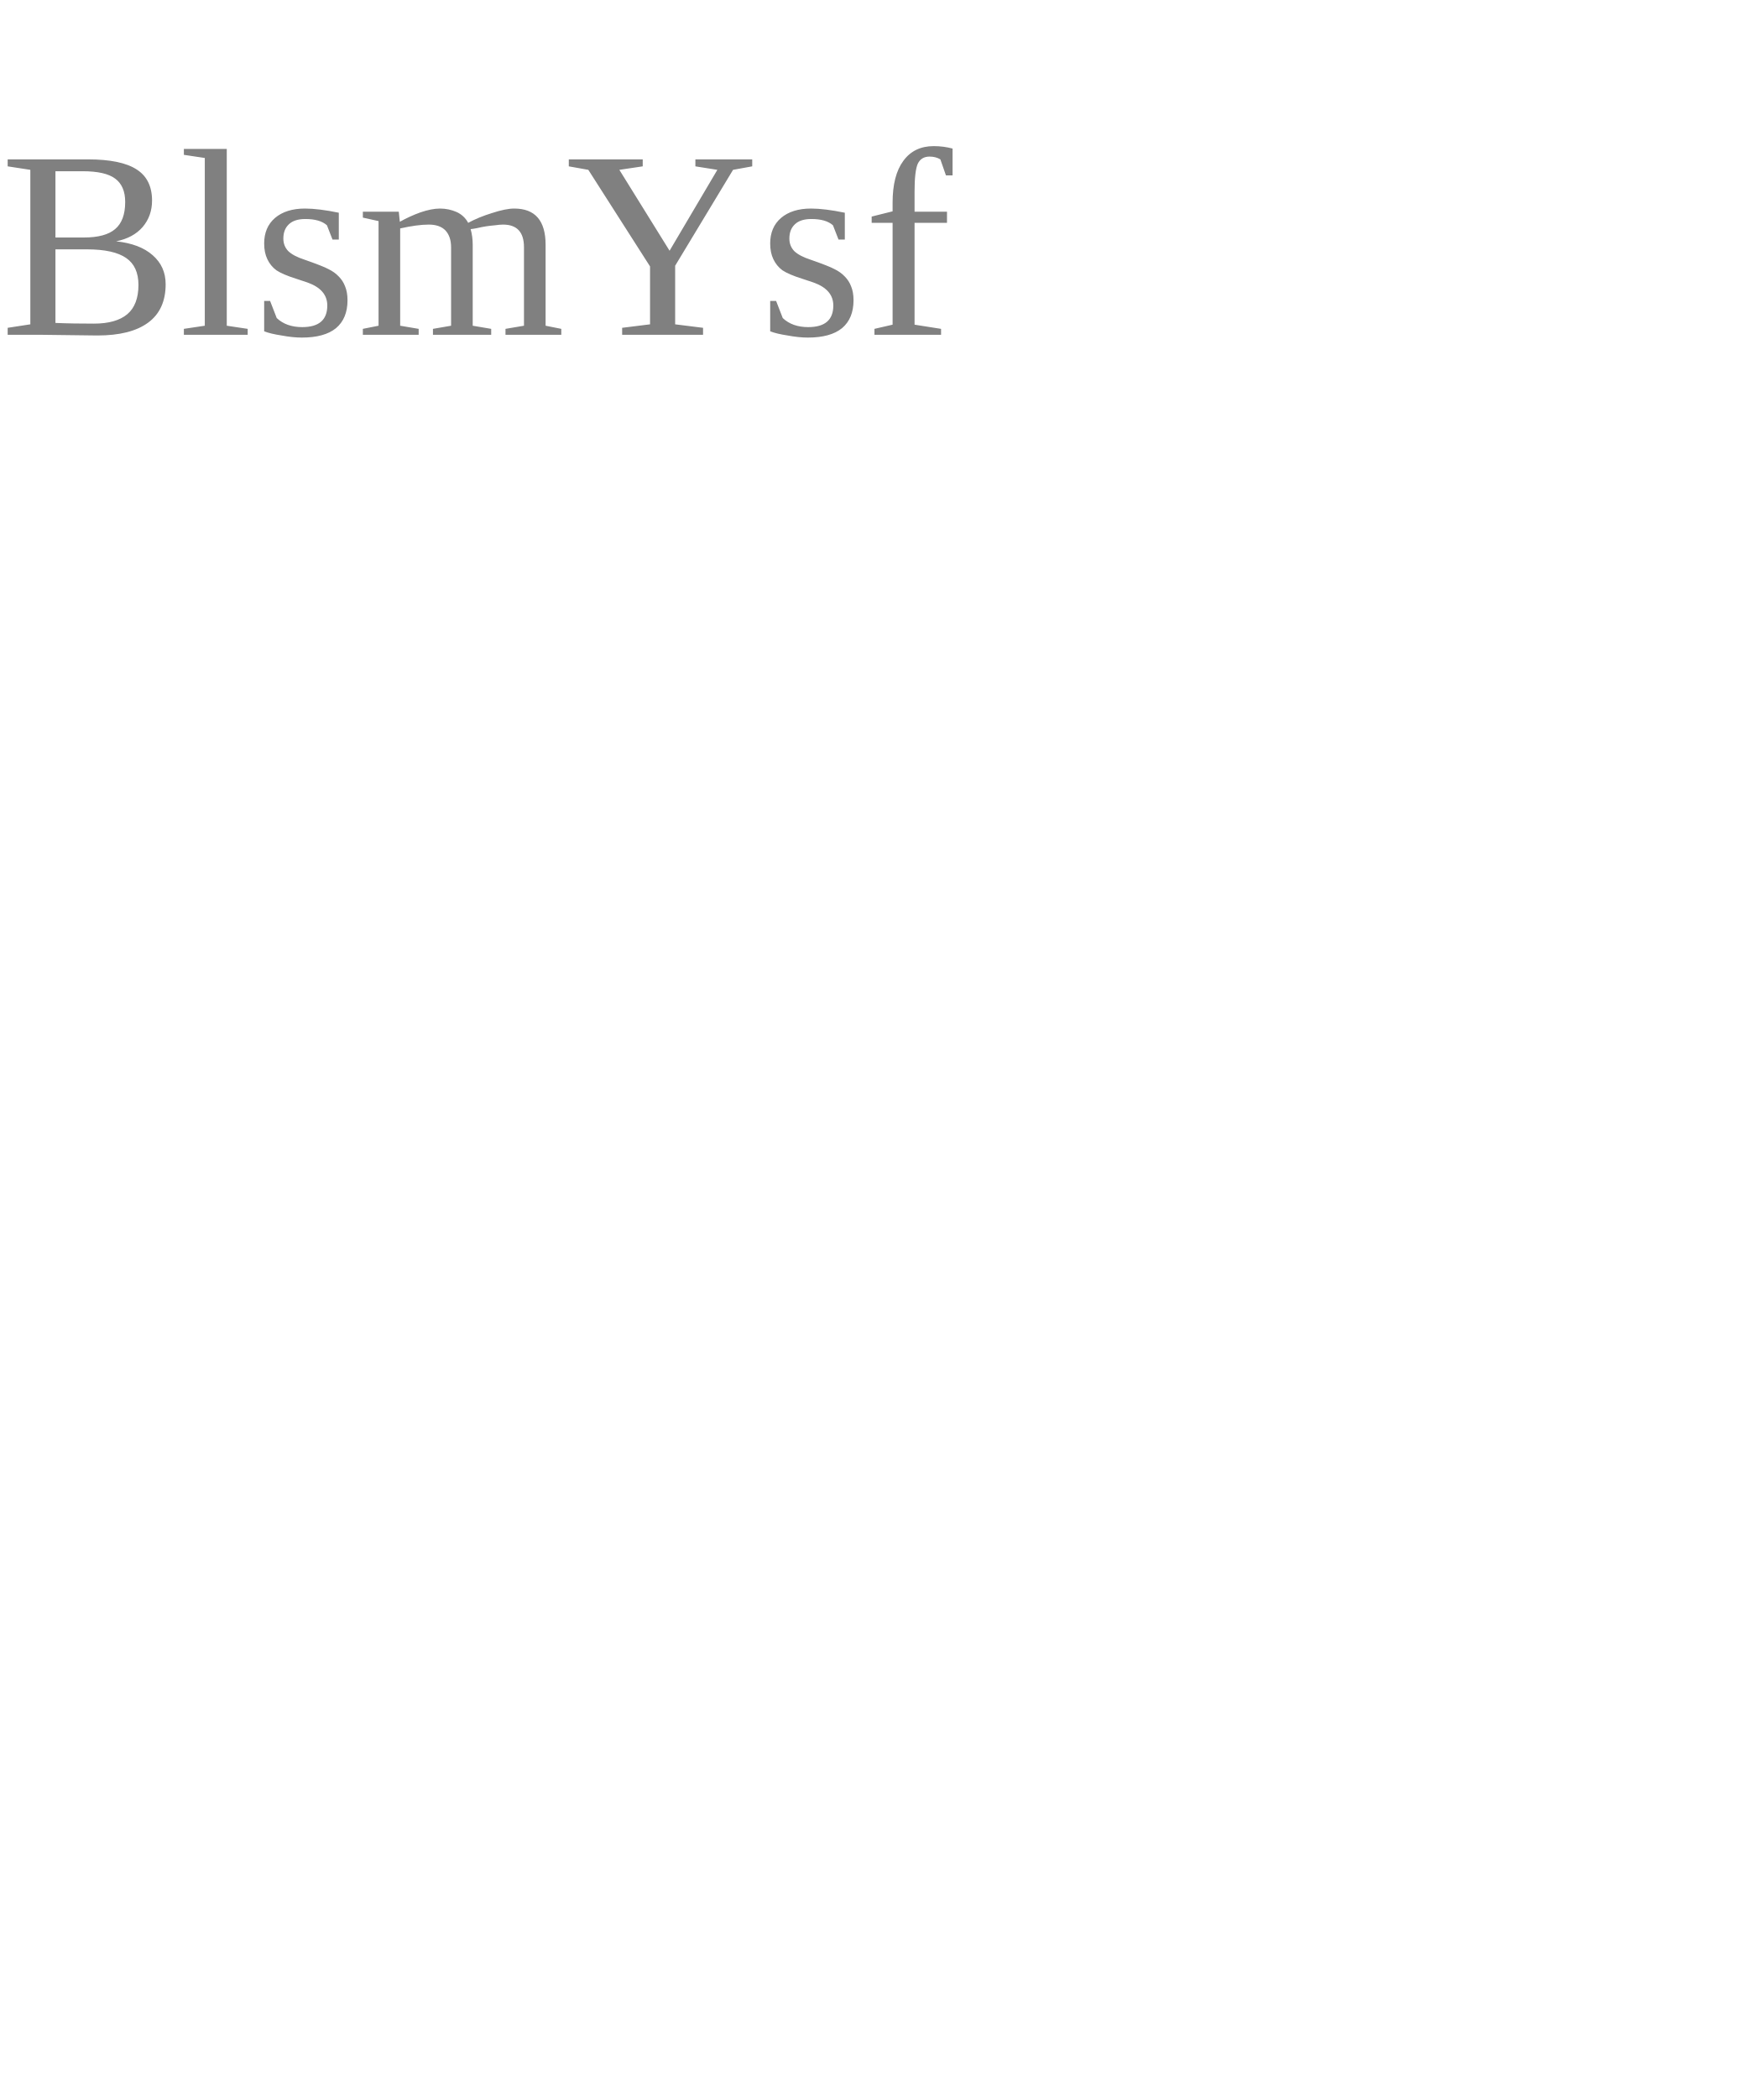
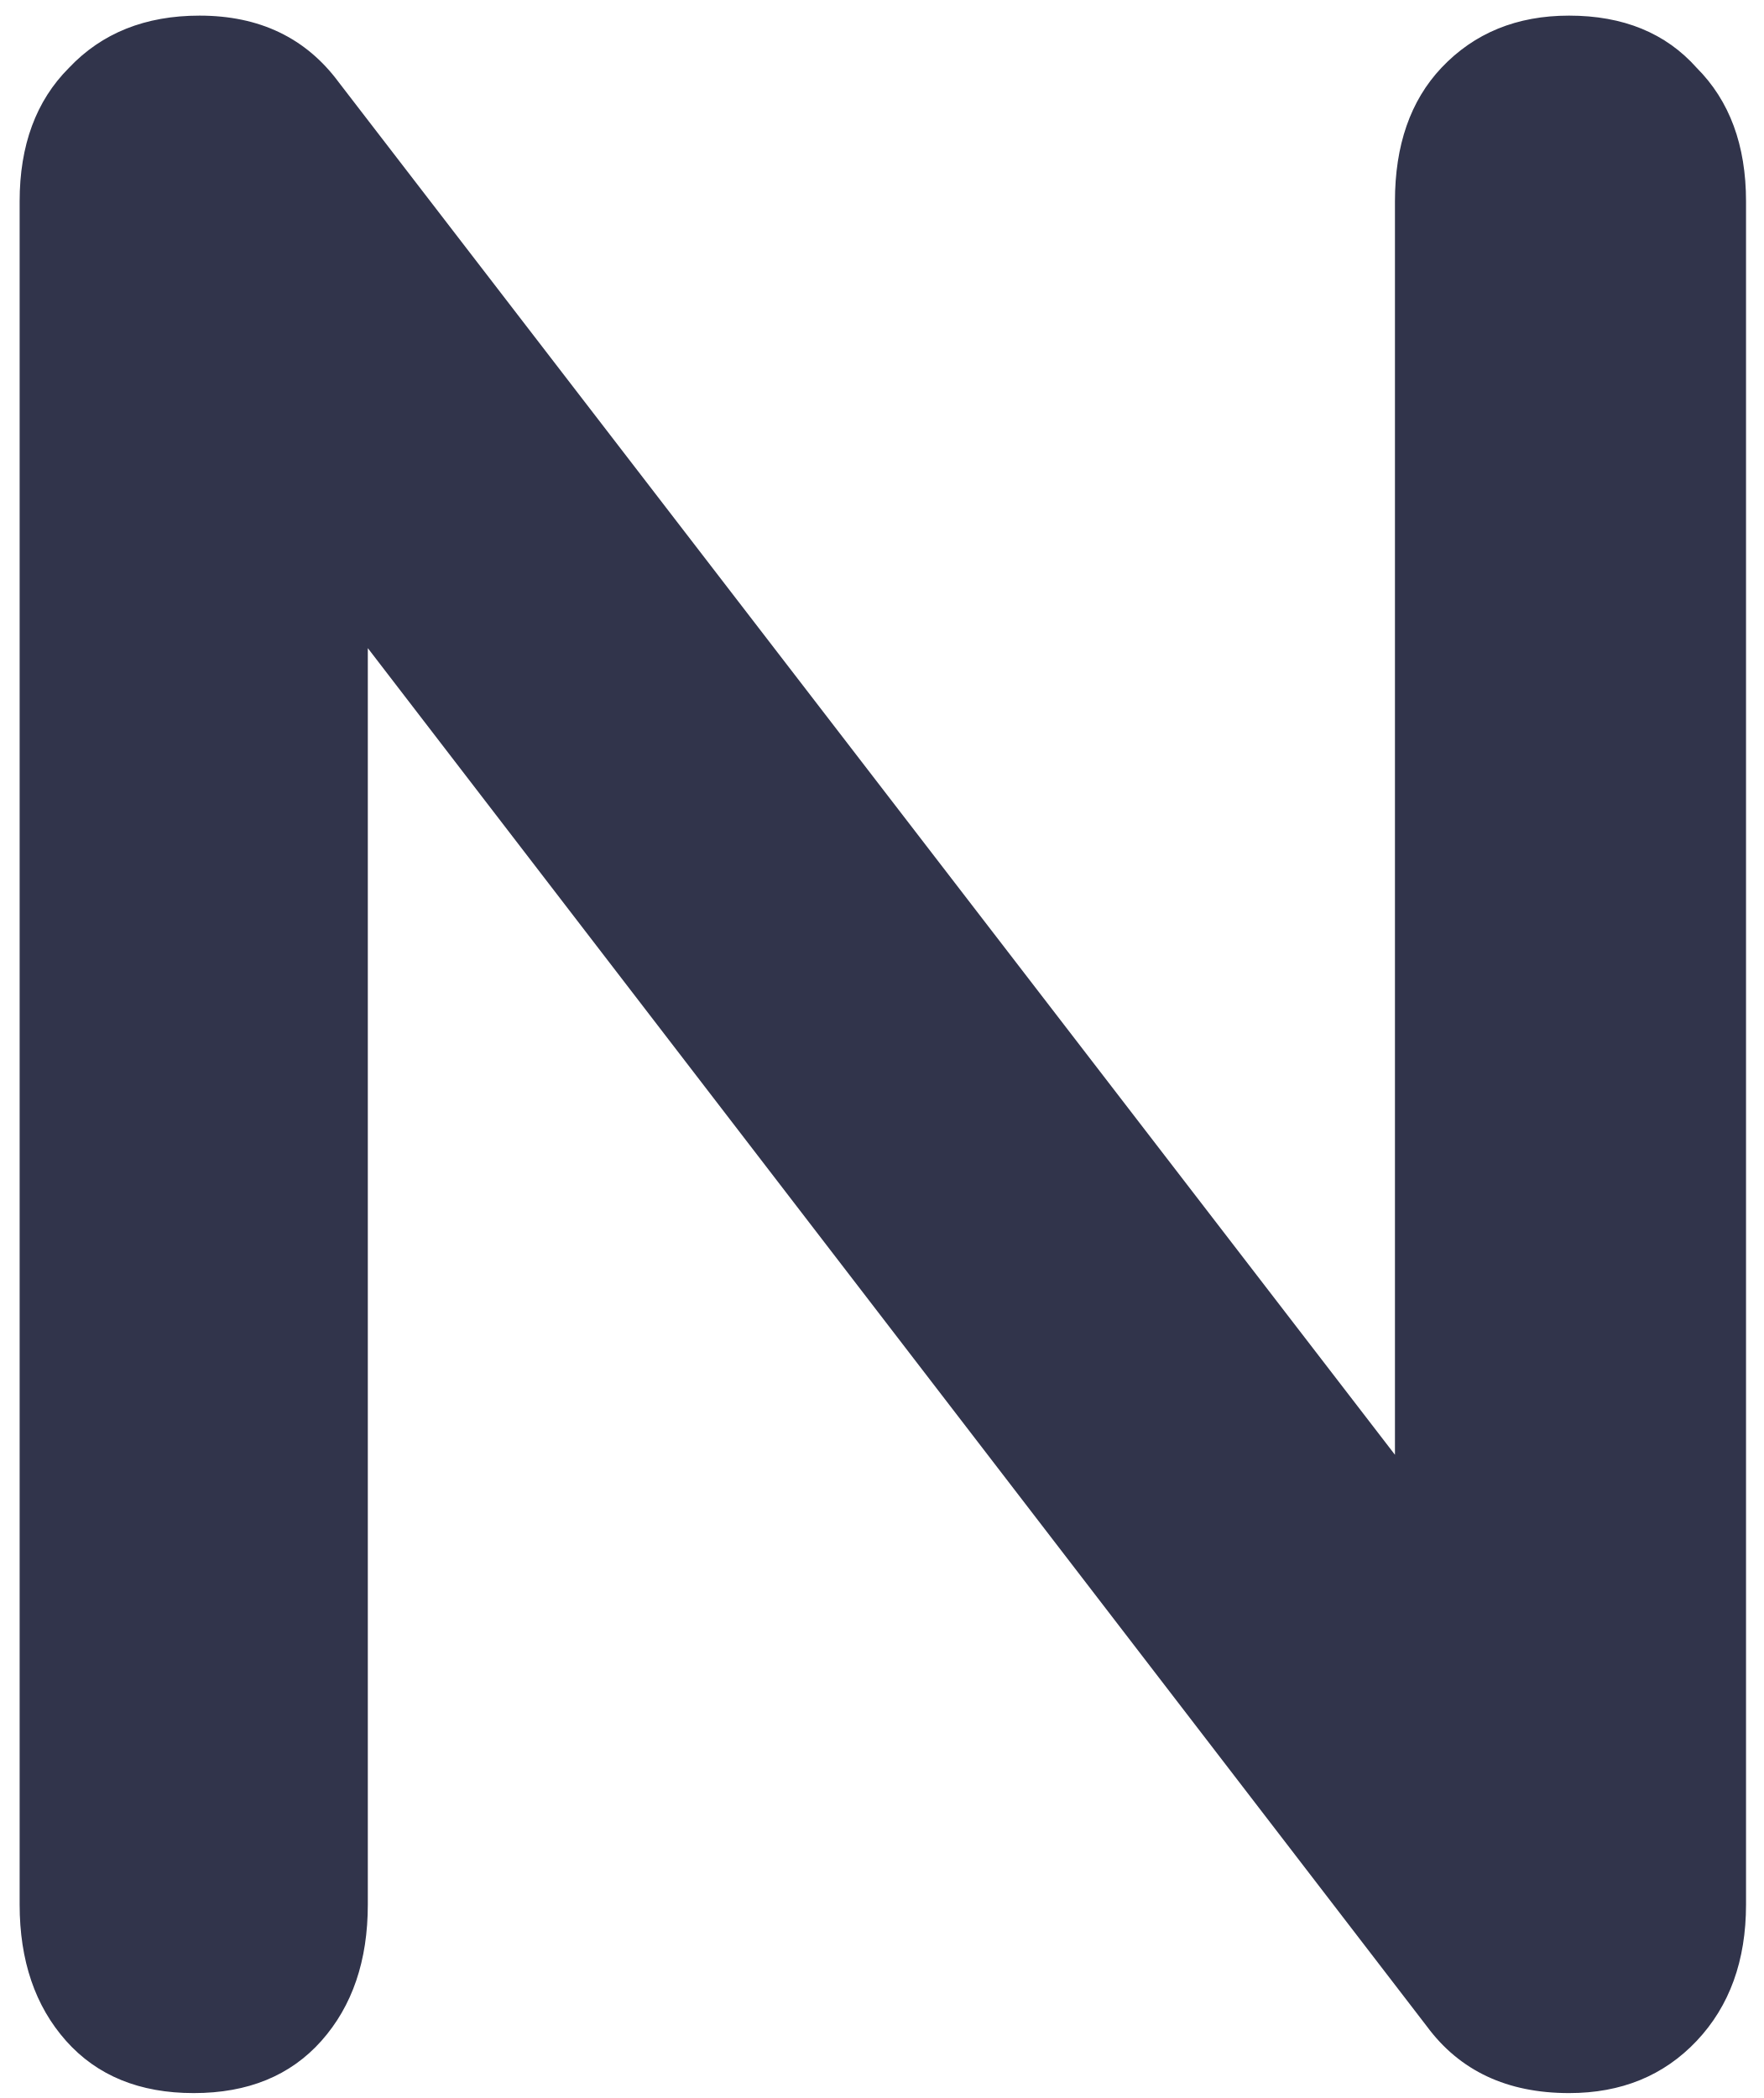
<svg xmlns="http://www.w3.org/2000/svg" width="79" height="94" viewBox="0 0 79 94" fill="none">
-   <text x="0" y="15" fill="grey">BlsmYsf</text>
-   Sorry, your browser does not support inline SVG.
+   <path d="M70.3 0.7C72.727 0.7 74.633 1.48 76.02 3.04C77.493 4.513 78.23 6.507 78.23 9.02V85.33C78.23 87.843 77.493 89.88 76.02 91.44C74.547 93 72.64 93.78 70.3 93.78C67.527 93.78 65.403 92.783 63.93 90.79L16.48 29.04V85.33C16.48 87.843 15.787 89.88 14.4 91.44C13.013 93 11.107 93.78 8.68 93.78C6.253 93.78 4.347 93 2.96 91.44C1.573 89.88 0.88 87.843 0.88 85.33V9.02C0.88 6.507 1.617 4.513 3.09 3.04C4.563 1.48 6.513 0.7 8.94 0.7C11.627 0.7 13.707 1.697 15.18 3.69L62.5 65.18V9.02C62.5 6.507 63.193 4.513 64.58 3.04C66.053 1.48 67.96 0.7 70.3 0.7Z" fill="#31344B" />
</svg>
